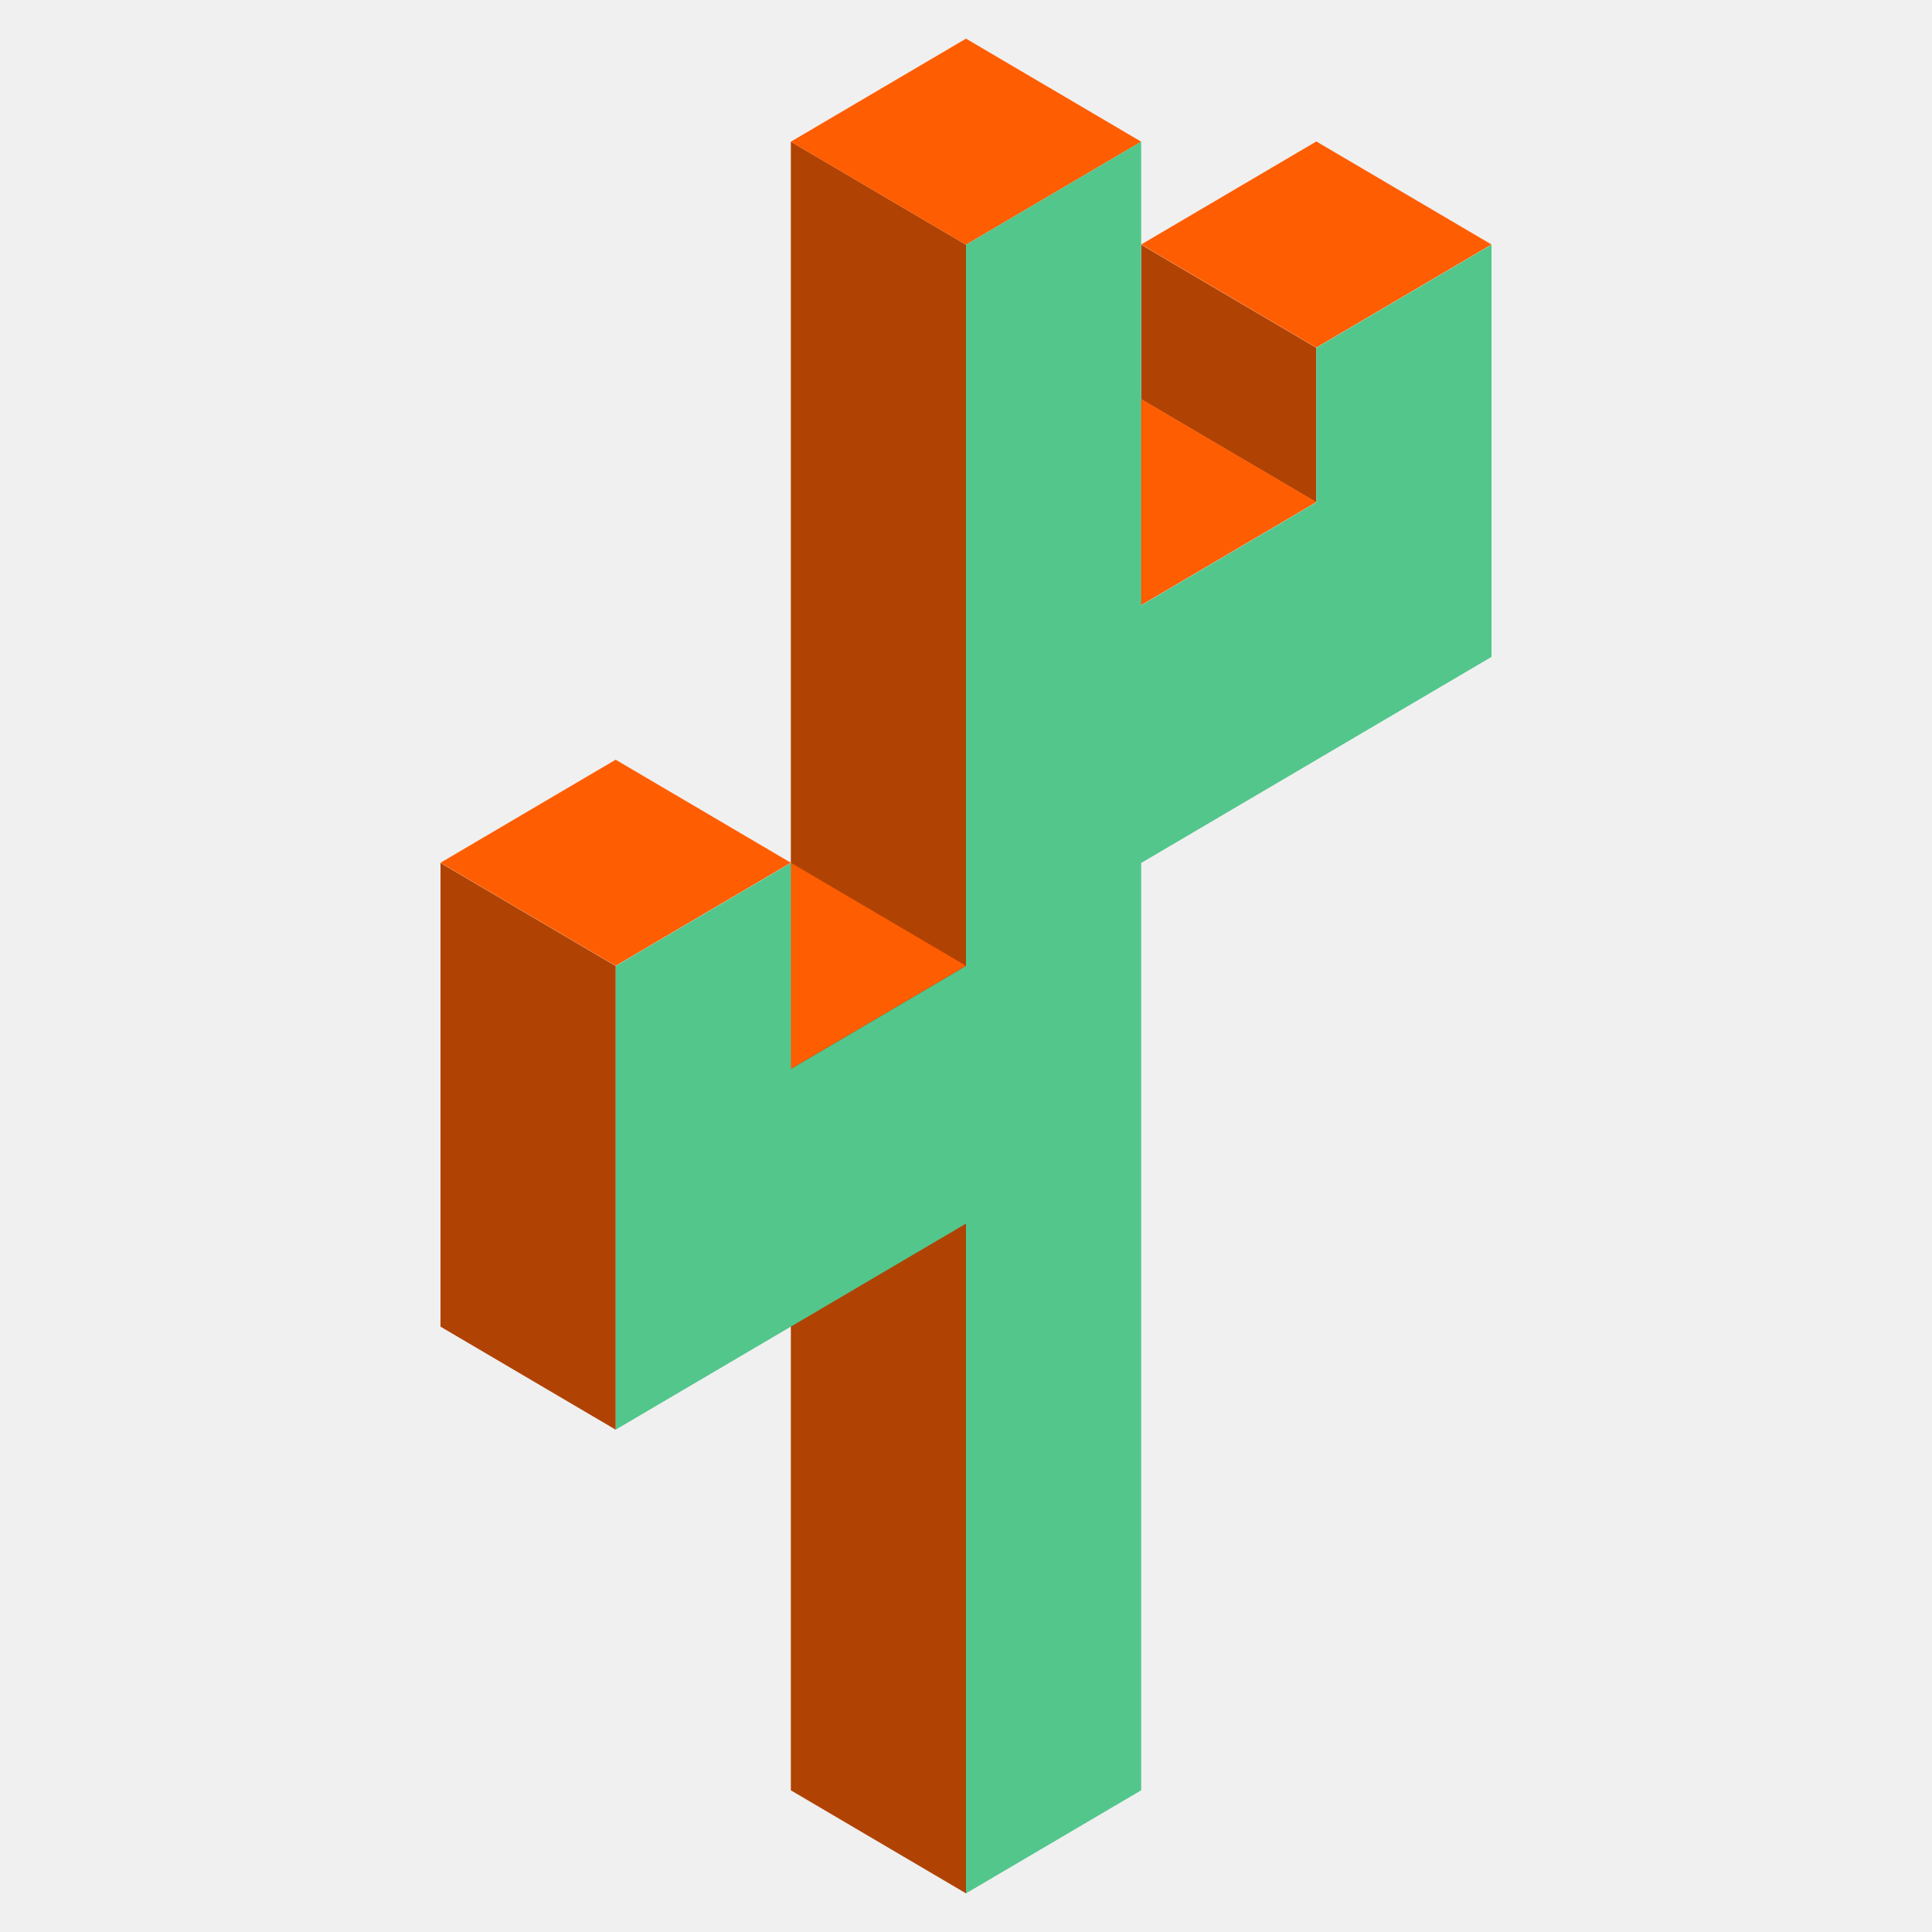
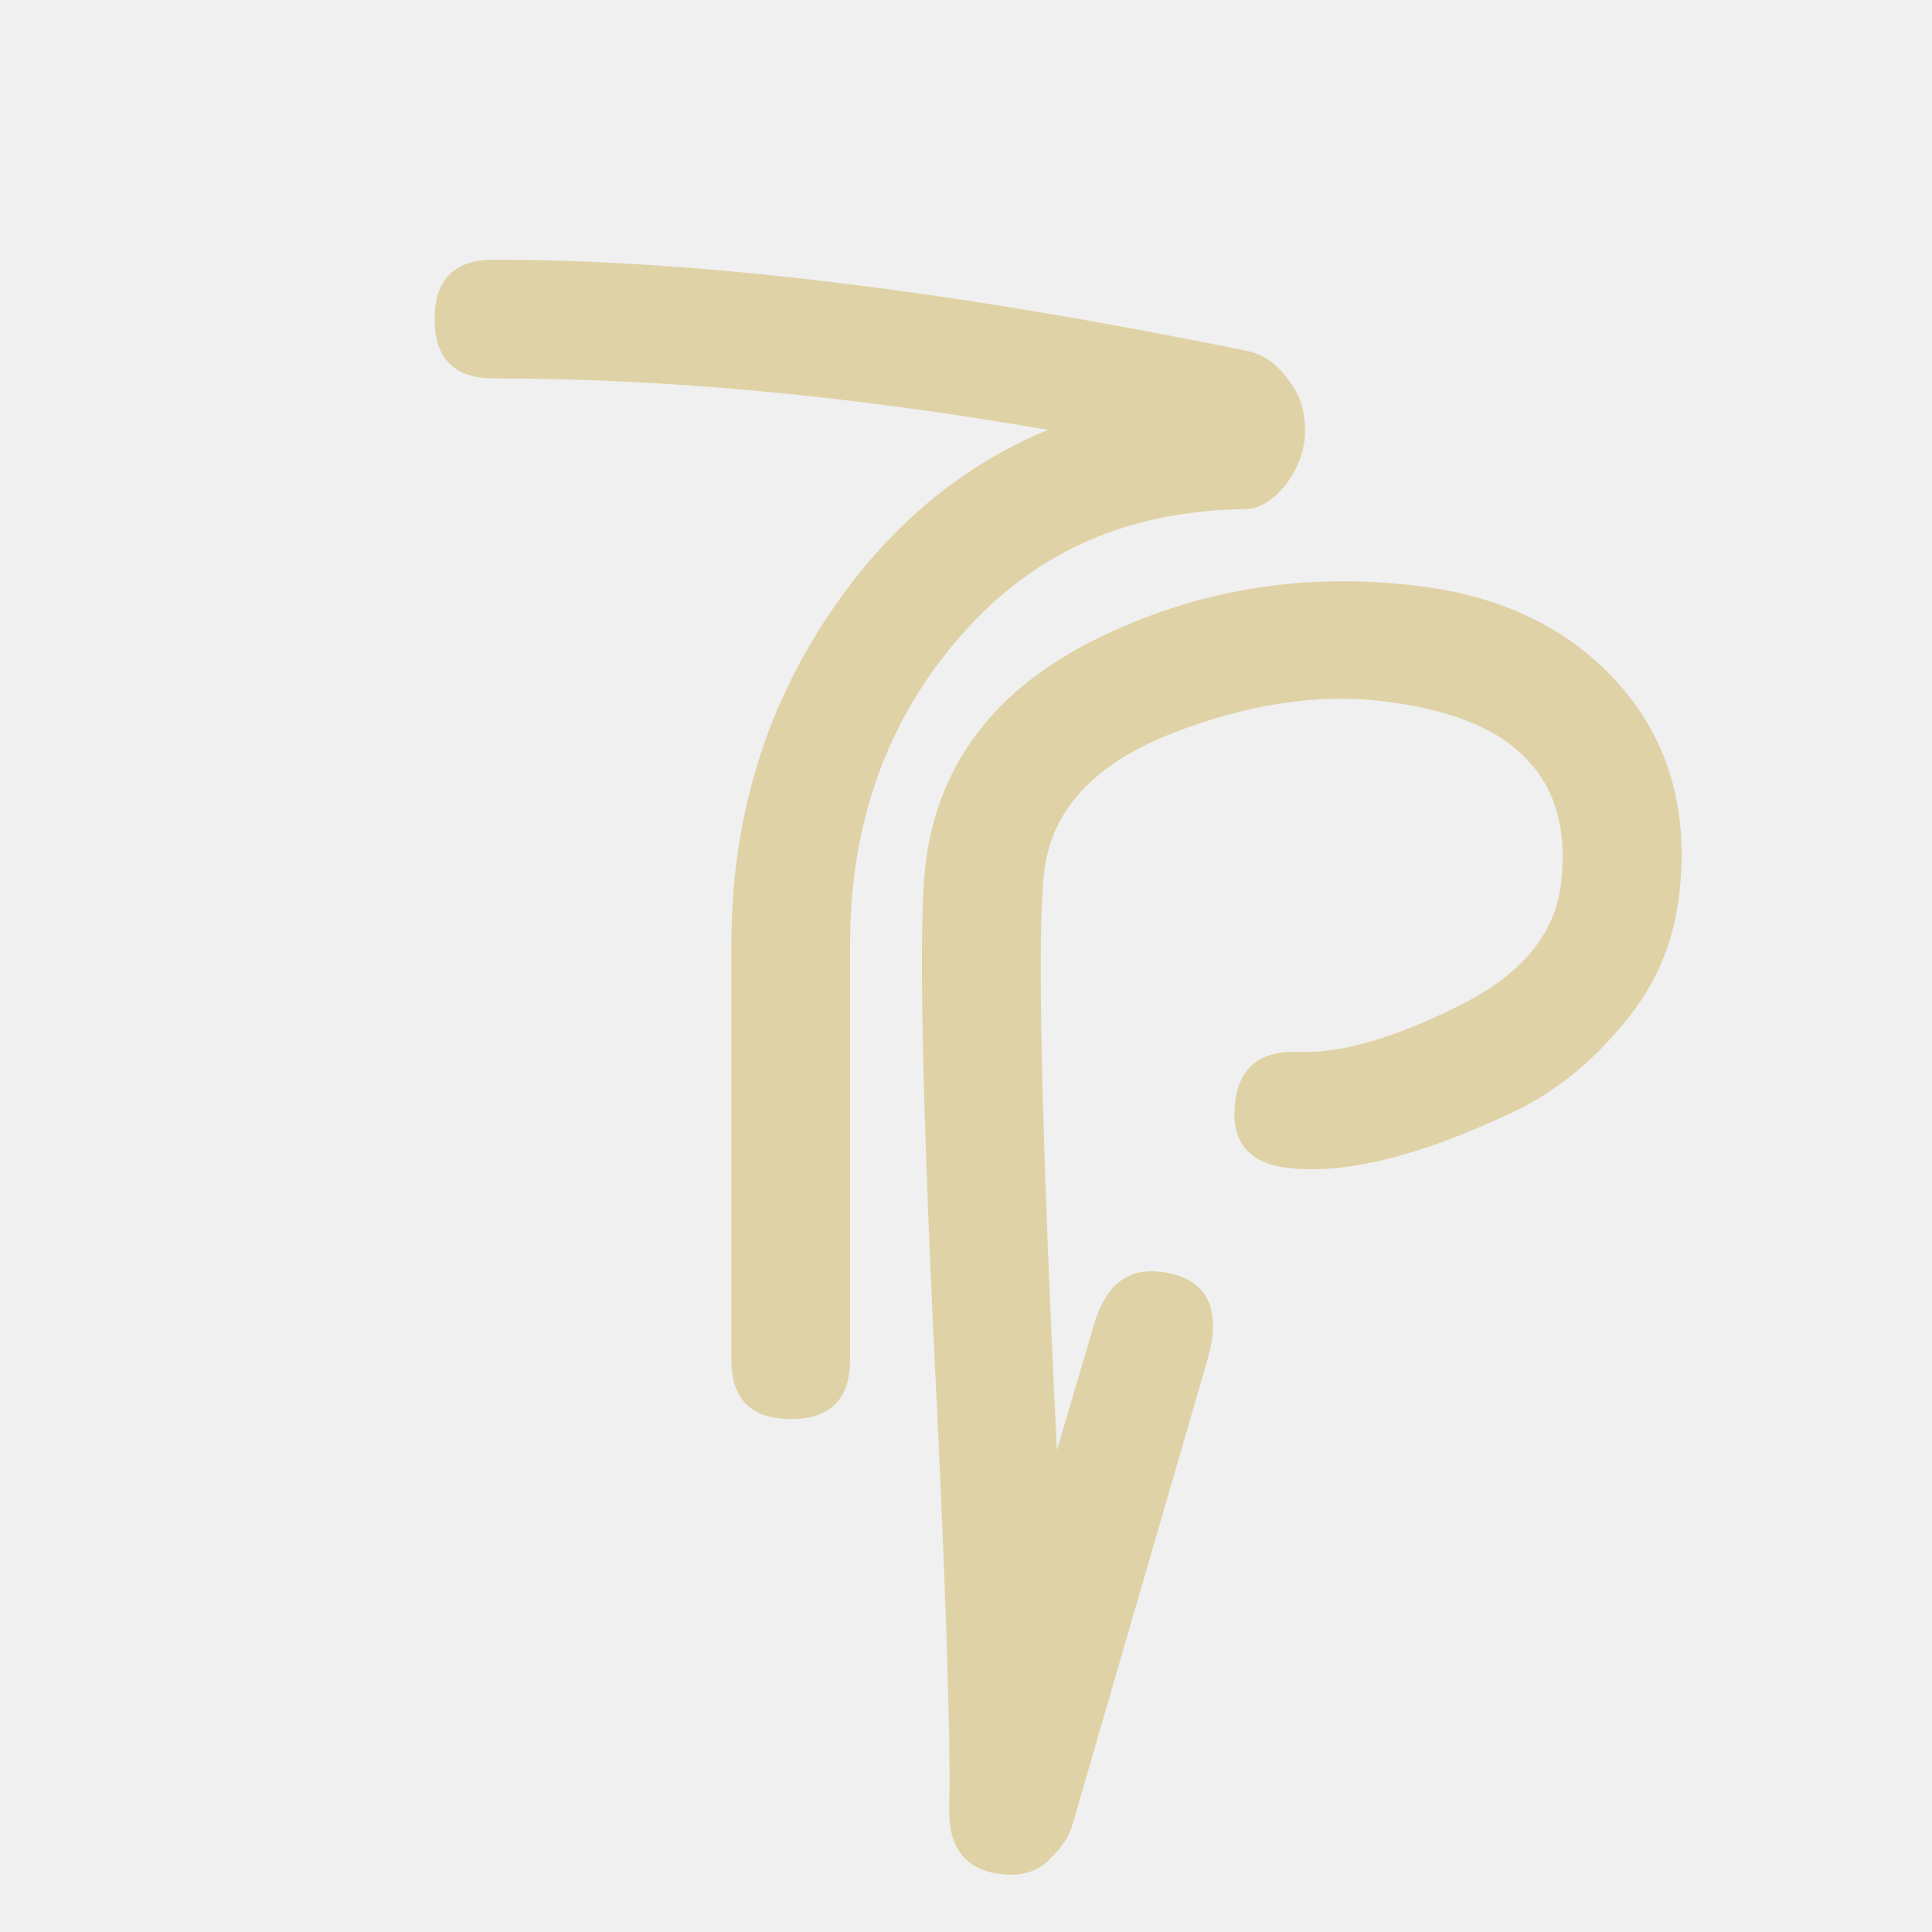
- <svg xmlns="http://www.w3.org/2000/svg" fill="none" viewBox="0 0 500 500">
-   <path d="M295.334 103.333v-40L340.667 90v40l-45.333-26.667ZM250.001 63.333l-45.334-26.666v426.666L250.001 490V63.333Z" fill="#B04304" />
-   <path d="m250.001 129.944 45.333-26.667 45.333 26.667-45.333 26.667-45.333-26.667ZM204.667 36.667 250.001 10l45.333 26.667-45.333 26.666-45.334-26.666ZM295.334 63.277l45.333-26.666L386 63.277l-45.333 26.667-45.333-26.667ZM114 223.277l45.333-26.667 45.334 26.667-45.334 26.667L114 223.277ZM250 249.944l-45.333-26.667v53.333L250 249.944Z" fill="#FF5D01" />
-   <path d="m250 63.333 45.333-26.666v120L340.667 130V90L386 63.333V170l-90.667 53.333v240L250 490V316.667L159.333 370V250l45.334-26.667v53.334L250 250V63.333Z" fill="#53C68C" />
-   <path d="M159.333 250 114 223.334v120L159.333 370V250Z" fill="#B04304" />
+ <svg xmlns="http://www.w3.org/2000/svg" width="500" height="500" viewBox="0 0 500 500" fill="none">
+   <g clip-path="url(#clip0_10_101)">
+     <mask id="mask0_10_101" style="mask-type:luminance" maskUnits="userSpaceOnUse" x="0" y="0" width="500" height="500">
+       <path d="M500 250C500 111.929 388.071 0 250 0C111.929 0 0 111.929 0 250C0 388.071 111.929 500 250 500C388.071 500 500 388.071 500 250Z" fill="white" />
+     </mask>
+     <g mask="url(#mask0_10_101)">
+       <path d="M324.4 131.727C292.363 131.727 267.787 142.649 248.672 164.495C229.557 186.34 220 212.964 220 244.367V351.887C220 362.127 214.88 367.247 204.64 367.247C194.4 367.247 189.28 362.127 189.28 351.887V244.367C189.28 213.988 196.96 186.681 212.32 162.447C227.68 138.212 247.307 121.145 271.2 111.247C220 102.372 172.213 97.935 127.84 97.935C117.6 97.935 112.48 92.815 112.48 82.575C112.48 72.335 117.6 67.215 127.84 67.215C180.747 67.215 245.6 75.066 322.4 90.767C326.496 91.45 330.08 93.839 333.152 97.935C336.224 101.689 337.76 106.127 337.76 111.247C337.76 116.367 336.053 121.145 332.64 125.583C329.227 129.679 325.813 131.727 322.4 131.727Z" fill="#DFD2A6" />
+       <path d="M259.02 485.024C249.873 483.9 245.415 478.192 245.646 467.904C246.116 450.08 244.712 408.296 241.436 342.554C238.456 277.191 237.82 237.565 239.525 223.675C242.686 197.927 257.272 178.568 283.281 165.599C309.29 152.629 337.202 147.974 367.015 151.635C389.375 154.381 406.88 163.064 419.528 177.685C432.176 192.306 437.168 210.458 434.508 232.14C432.928 245.014 427.744 256.414 418.96 266.34C410.512 276.308 400.836 283.717 389.922 288.567C366.575 299.457 347.618 304.007 333.05 302.218C322.886 300.97 318.429 295.264 319.677 285.101C320.8 275.953 326.485 271.665 336.732 272.235C347.359 272.509 360.729 268.648 376.842 260.653C393.294 252.7 402.332 242.117 403.952 228.905C405.616 215.353 402.8 204.69 395.501 196.916C388.244 188.803 375.806 183.665 358.189 181.502C340.911 179.381 322.331 182.258 302.45 190.133C282.907 198.051 272.179 209.802 270.266 225.386C268.352 240.97 269.435 290.968 273.514 375.38L283.222 342.526C286.164 332.571 291.87 328.113 300.34 329.153C310.504 330.401 314.962 336.106 313.714 346.27C313.506 347.964 313.107 349.807 312.519 351.797L277.662 471.836C276.949 474.844 275.029 477.876 271.903 480.932C268.735 484.324 264.441 485.688 259.02 485.024Z" fill="#DFD2A6" />
+     </g>
+   </g>
+   <defs>
+     <clipPath id="clip0_10_101">
+       <rect width="500" height="500" fill="white" />
+     </clipPath>
+   </defs>
</svg>
